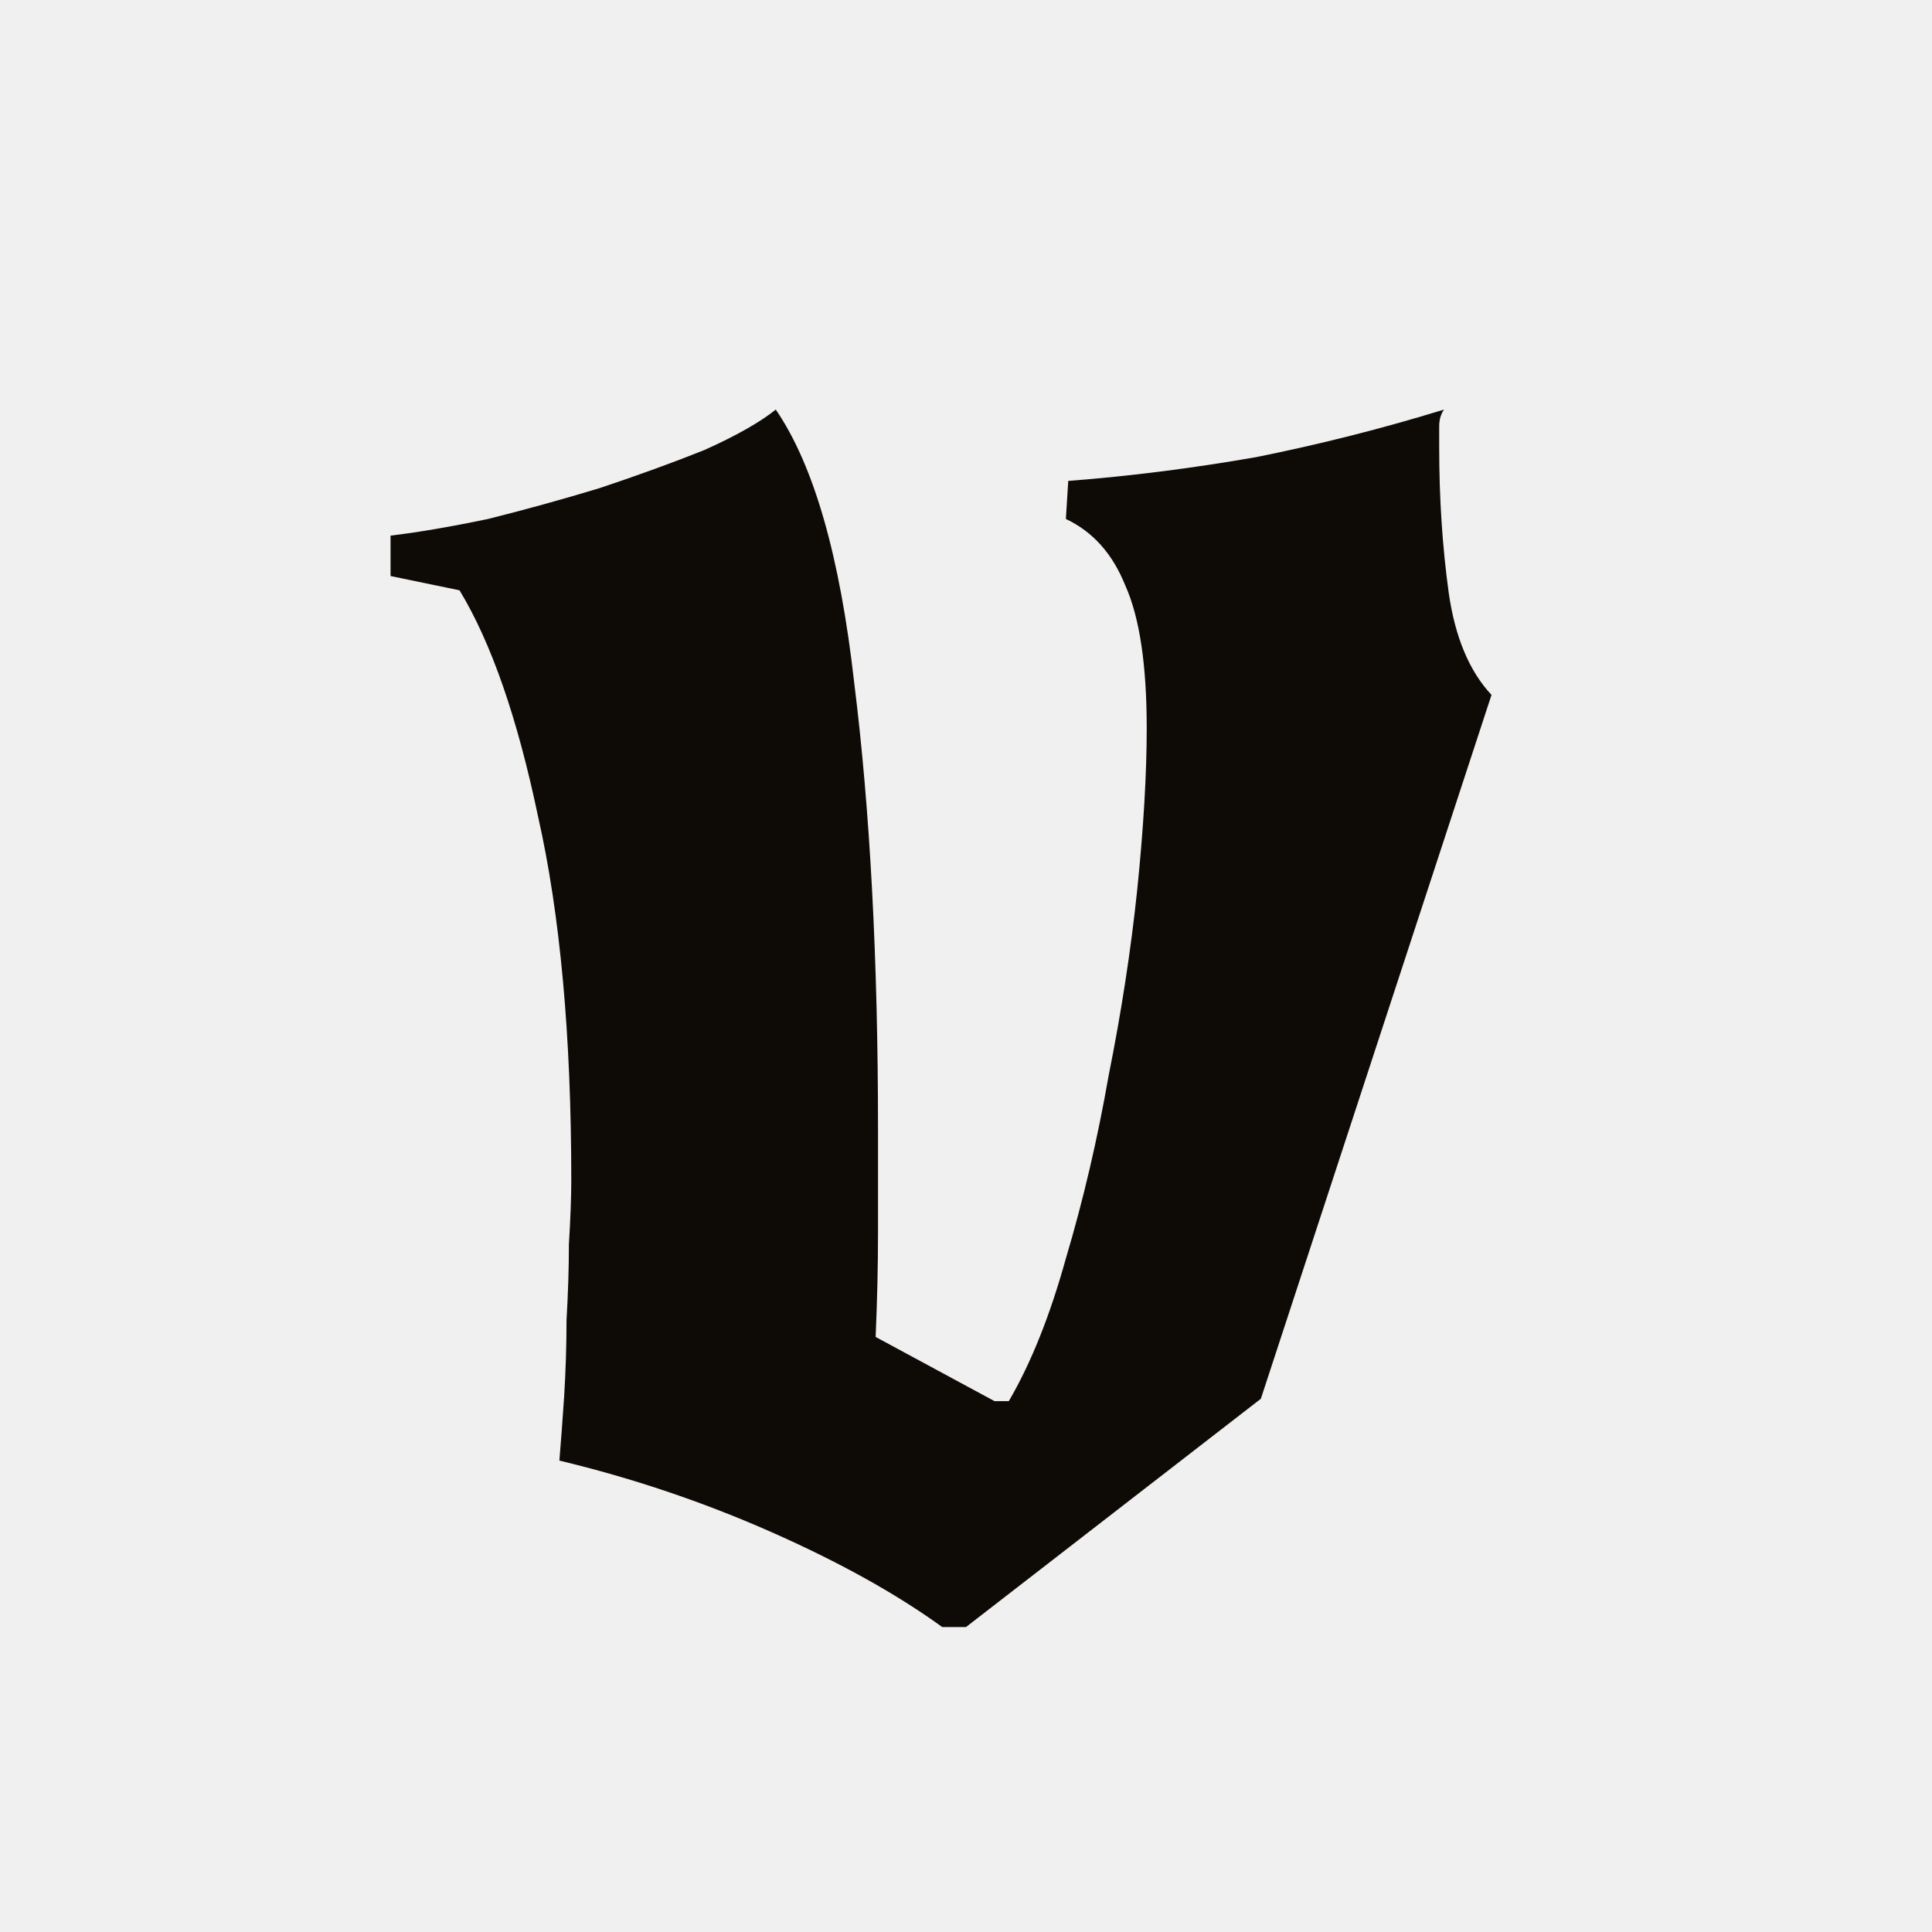
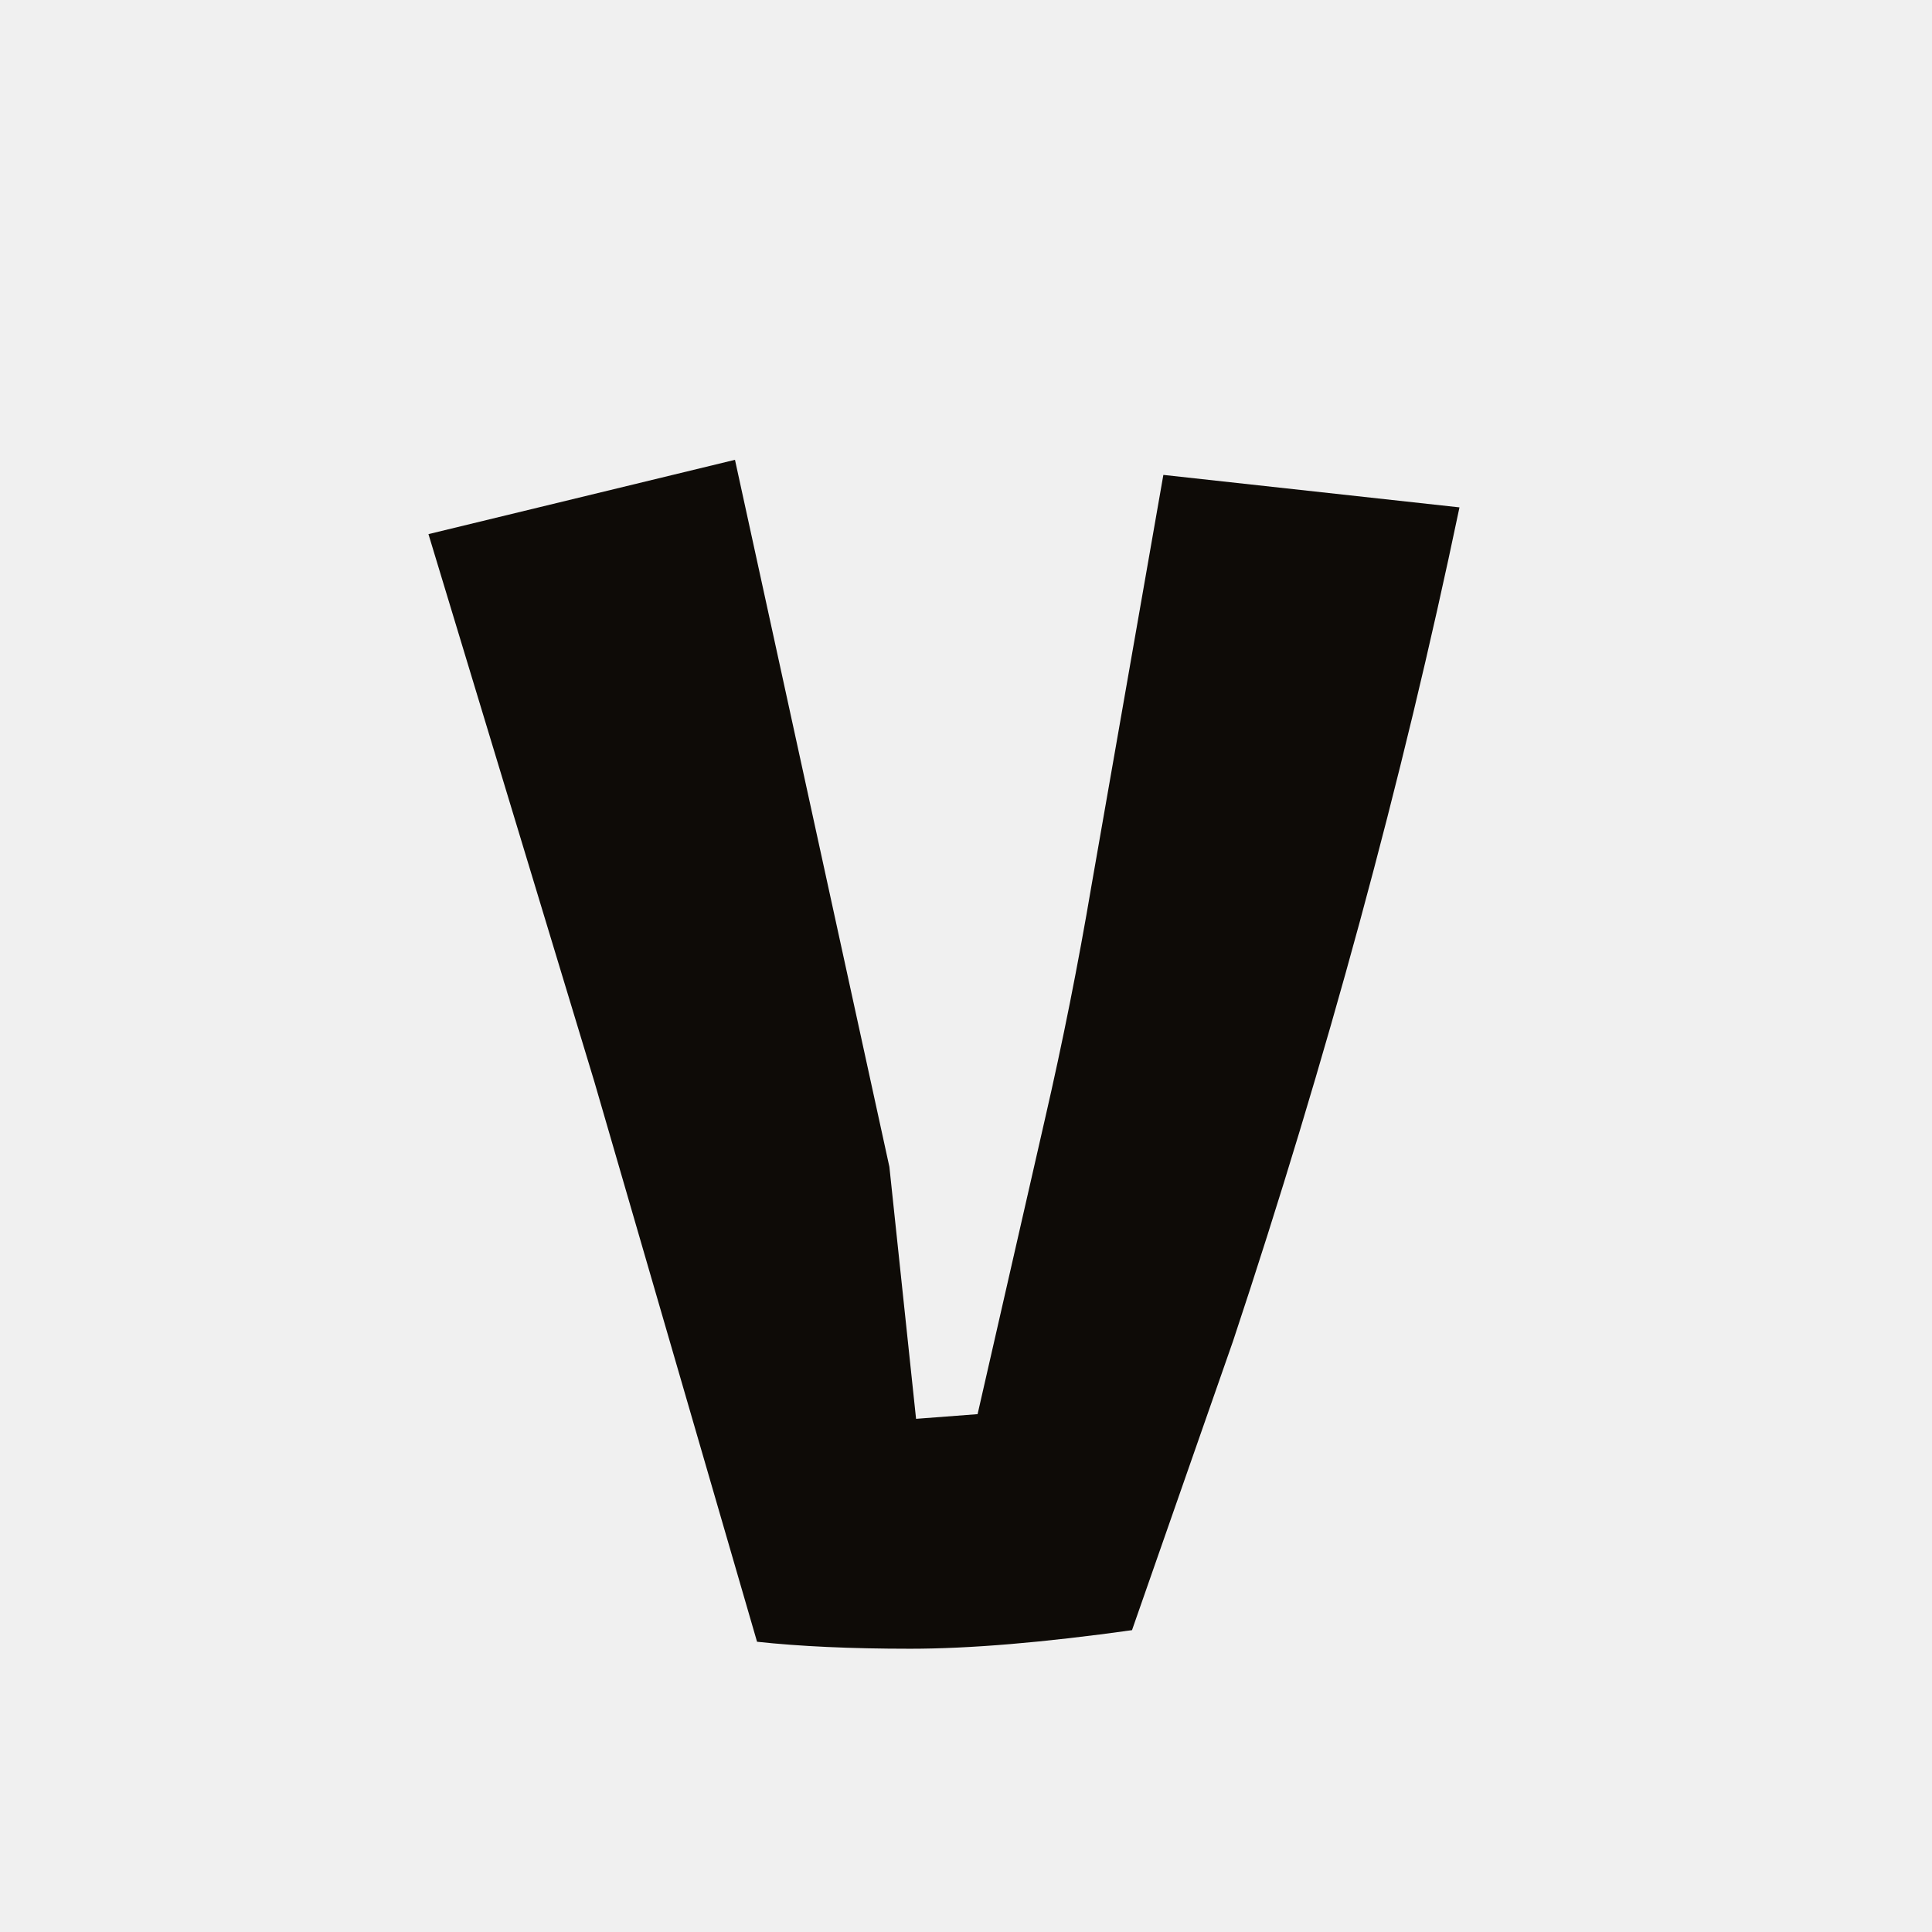
<svg xmlns="http://www.w3.org/2000/svg" width="26" height="26" viewBox="0 0 26 26" fill="none">
  <g clip-path="url(#clip0_2011_40)">
-     <path d="M12.68 21.896C12.061 21.448 11.293 21.021 10.376 20.616C9.459 20.211 8.509 19.891 7.528 19.656C7.549 19.4 7.571 19.112 7.592 18.792C7.613 18.451 7.624 18.109 7.624 17.768C7.645 17.405 7.656 17.064 7.656 16.744C7.677 16.403 7.688 16.115 7.688 15.88C7.688 13.939 7.539 12.307 7.24 10.984C6.963 9.661 6.611 8.648 6.184 7.944L5.256 7.752V7.208C5.619 7.165 6.056 7.091 6.568 6.984C7.08 6.856 7.581 6.717 8.072 6.568C8.584 6.397 9.053 6.227 9.48 6.056C9.907 5.864 10.227 5.683 10.44 5.512C10.952 6.259 11.304 7.485 11.496 9.192C11.709 10.899 11.816 12.904 11.816 15.208C11.816 15.656 11.816 16.115 11.816 16.584C11.816 17.032 11.805 17.501 11.784 17.992L13.384 18.856H13.576C13.875 18.344 14.131 17.704 14.344 16.936C14.579 16.147 14.771 15.325 14.92 14.472C15.091 13.619 15.219 12.787 15.304 11.976C15.389 11.144 15.432 10.419 15.432 9.8C15.432 8.947 15.336 8.307 15.144 7.88C14.973 7.453 14.707 7.155 14.344 6.984L14.376 6.472C15.208 6.408 16.051 6.301 16.904 6.152C17.757 5.981 18.6 5.768 19.432 5.512C19.389 5.576 19.368 5.651 19.368 5.736C19.368 5.821 19.368 5.917 19.368 6.024C19.368 6.707 19.411 7.357 19.496 7.976C19.581 8.573 19.773 9.032 20.072 9.352L16.968 18.824L13 21.896H12.68Z" fill="#0E0B07" />
+     <path d="M10.188 22.094C10.188 22.094 9.458 19.583 8 14.562C8 14.562 7.255 12.104 5.766 7.188L9.891 6.188L11.969 15.703L12.328 19.094L13.156 19.031L14.062 15.062C14.302 14.021 14.51 12.974 14.688 11.922L15.656 6.391L19.641 6.828C18.87 10.516 17.854 14.255 16.594 18.047L15.234 21.938C14.047 22.104 13.052 22.188 12.25 22.188C11.448 22.188 10.76 22.156 10.188 22.094Z" fill="#0E0B07" />
  </g>
  <defs>
    <clipPath id="clip0_2011_40">
      <rect width="26" height="26" fill="white" />
    </clipPath>
  </defs>
</svg>
